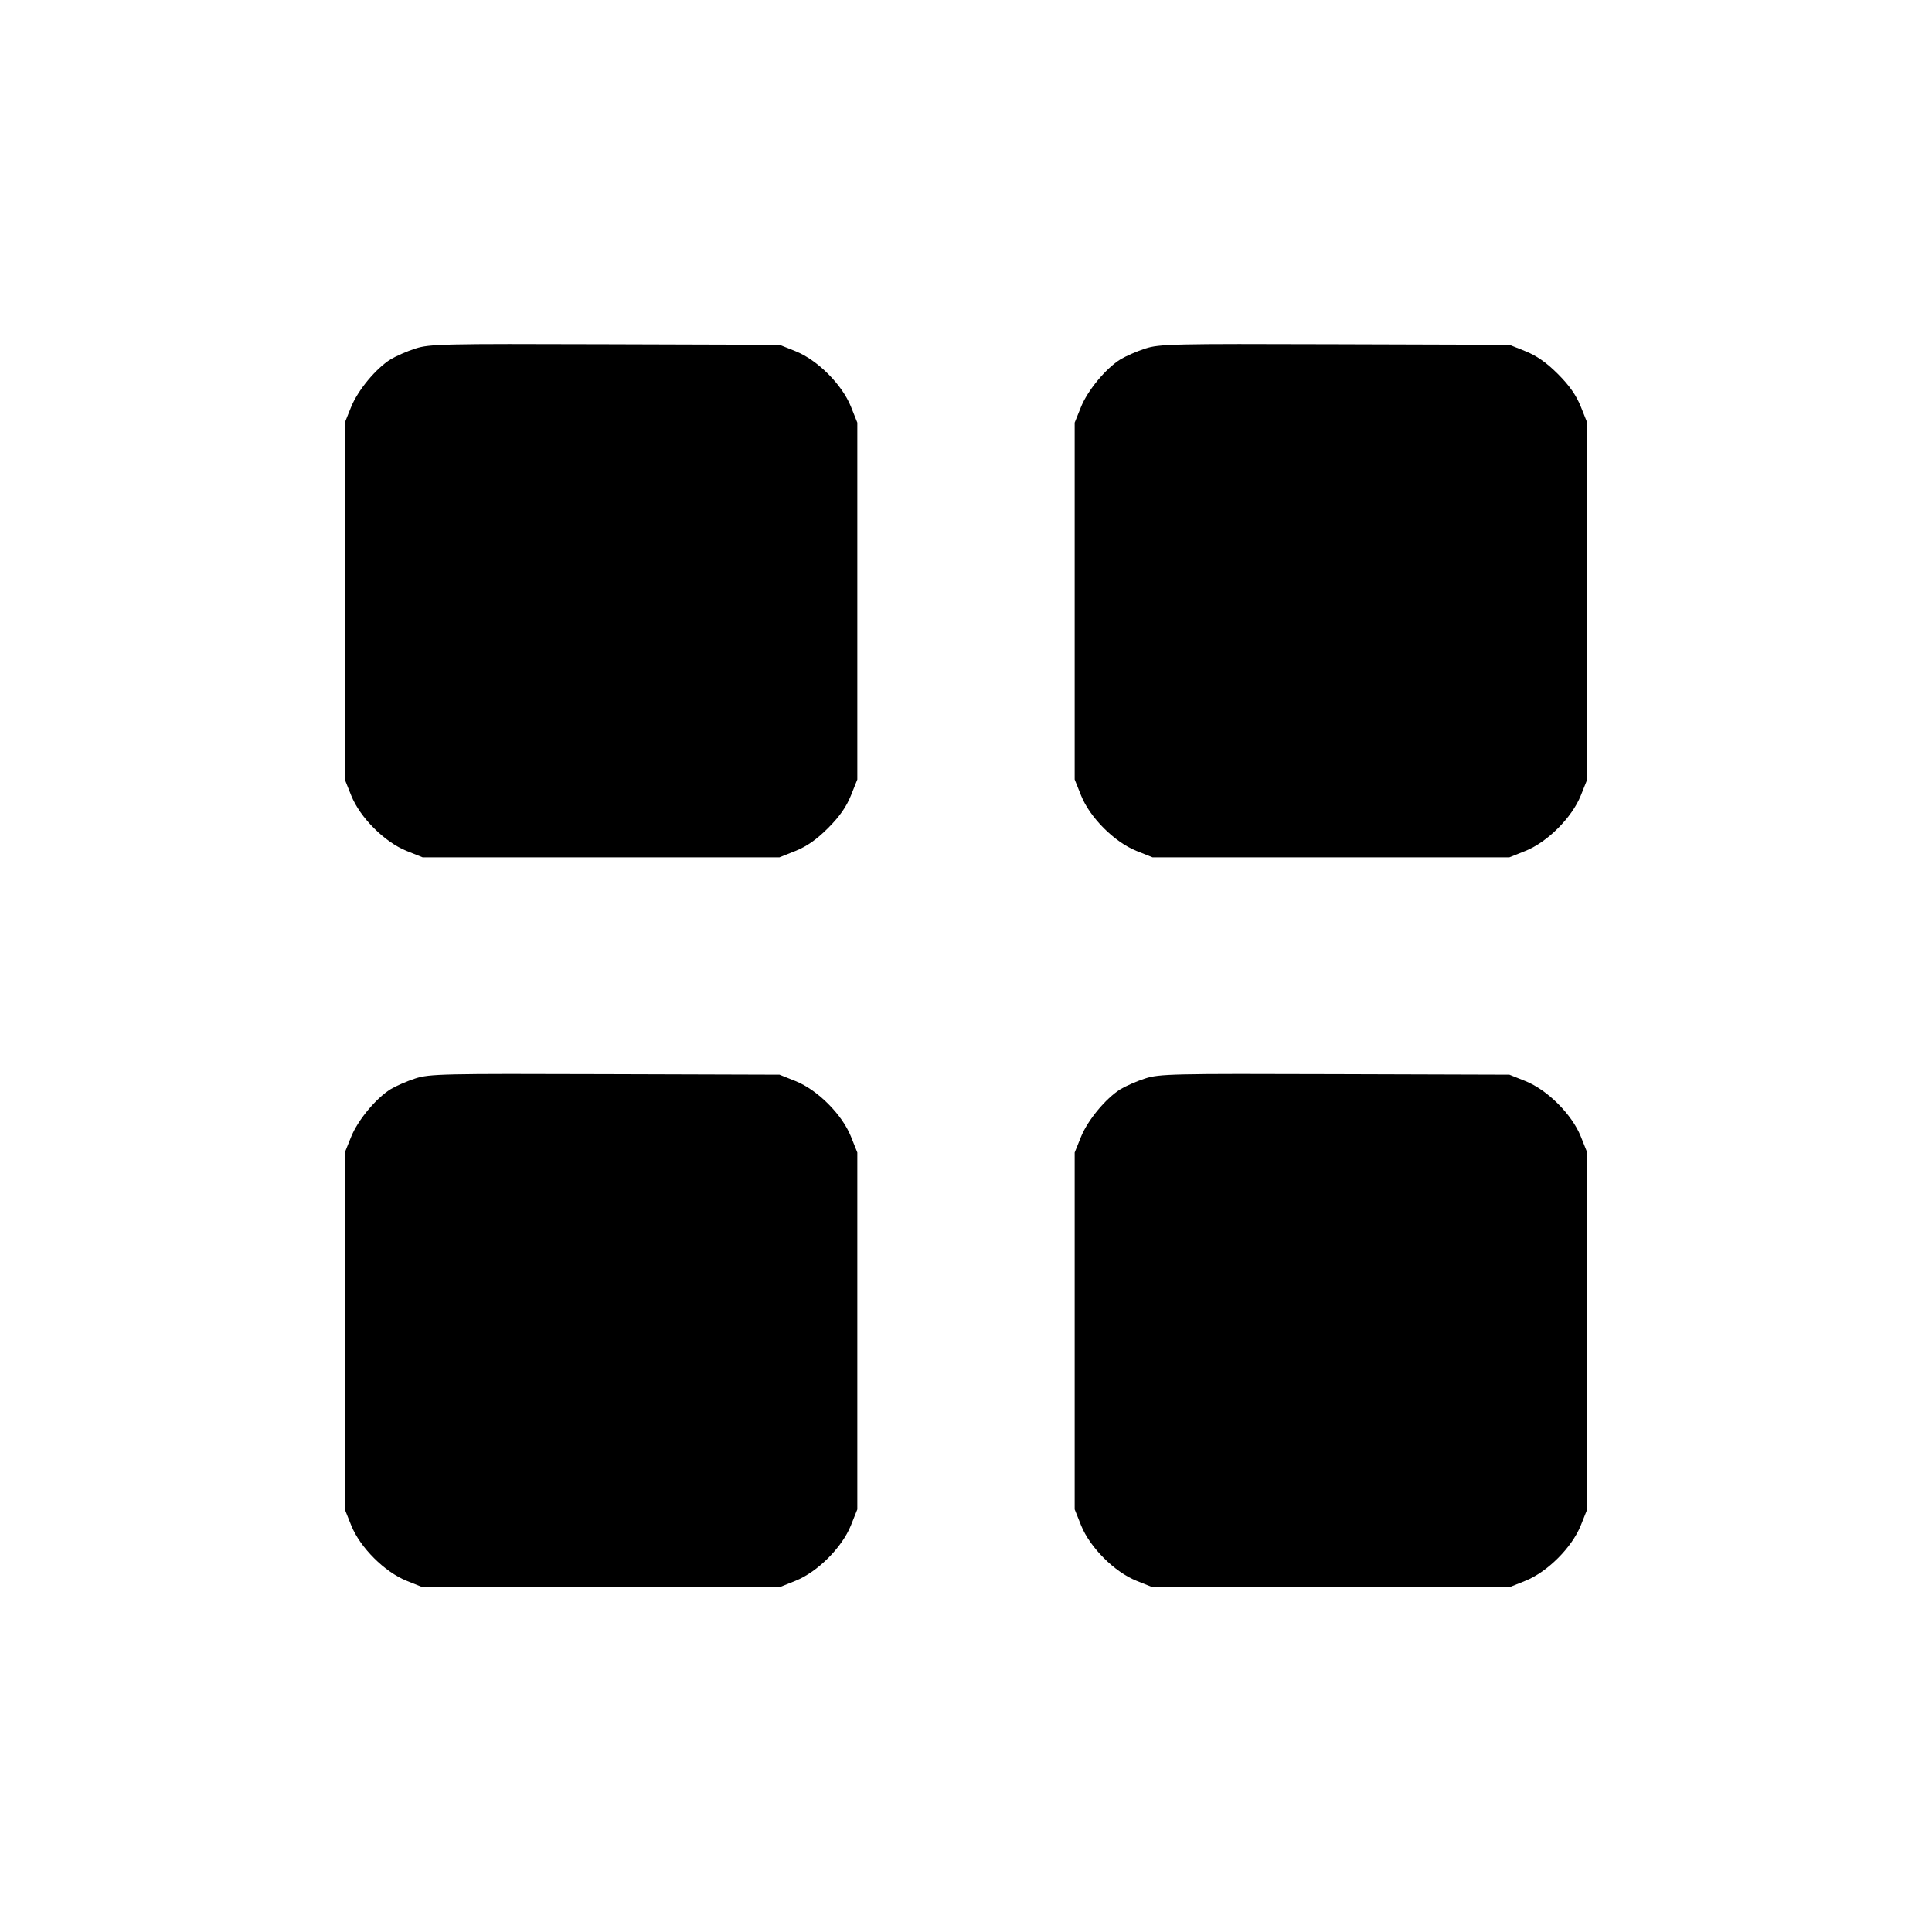
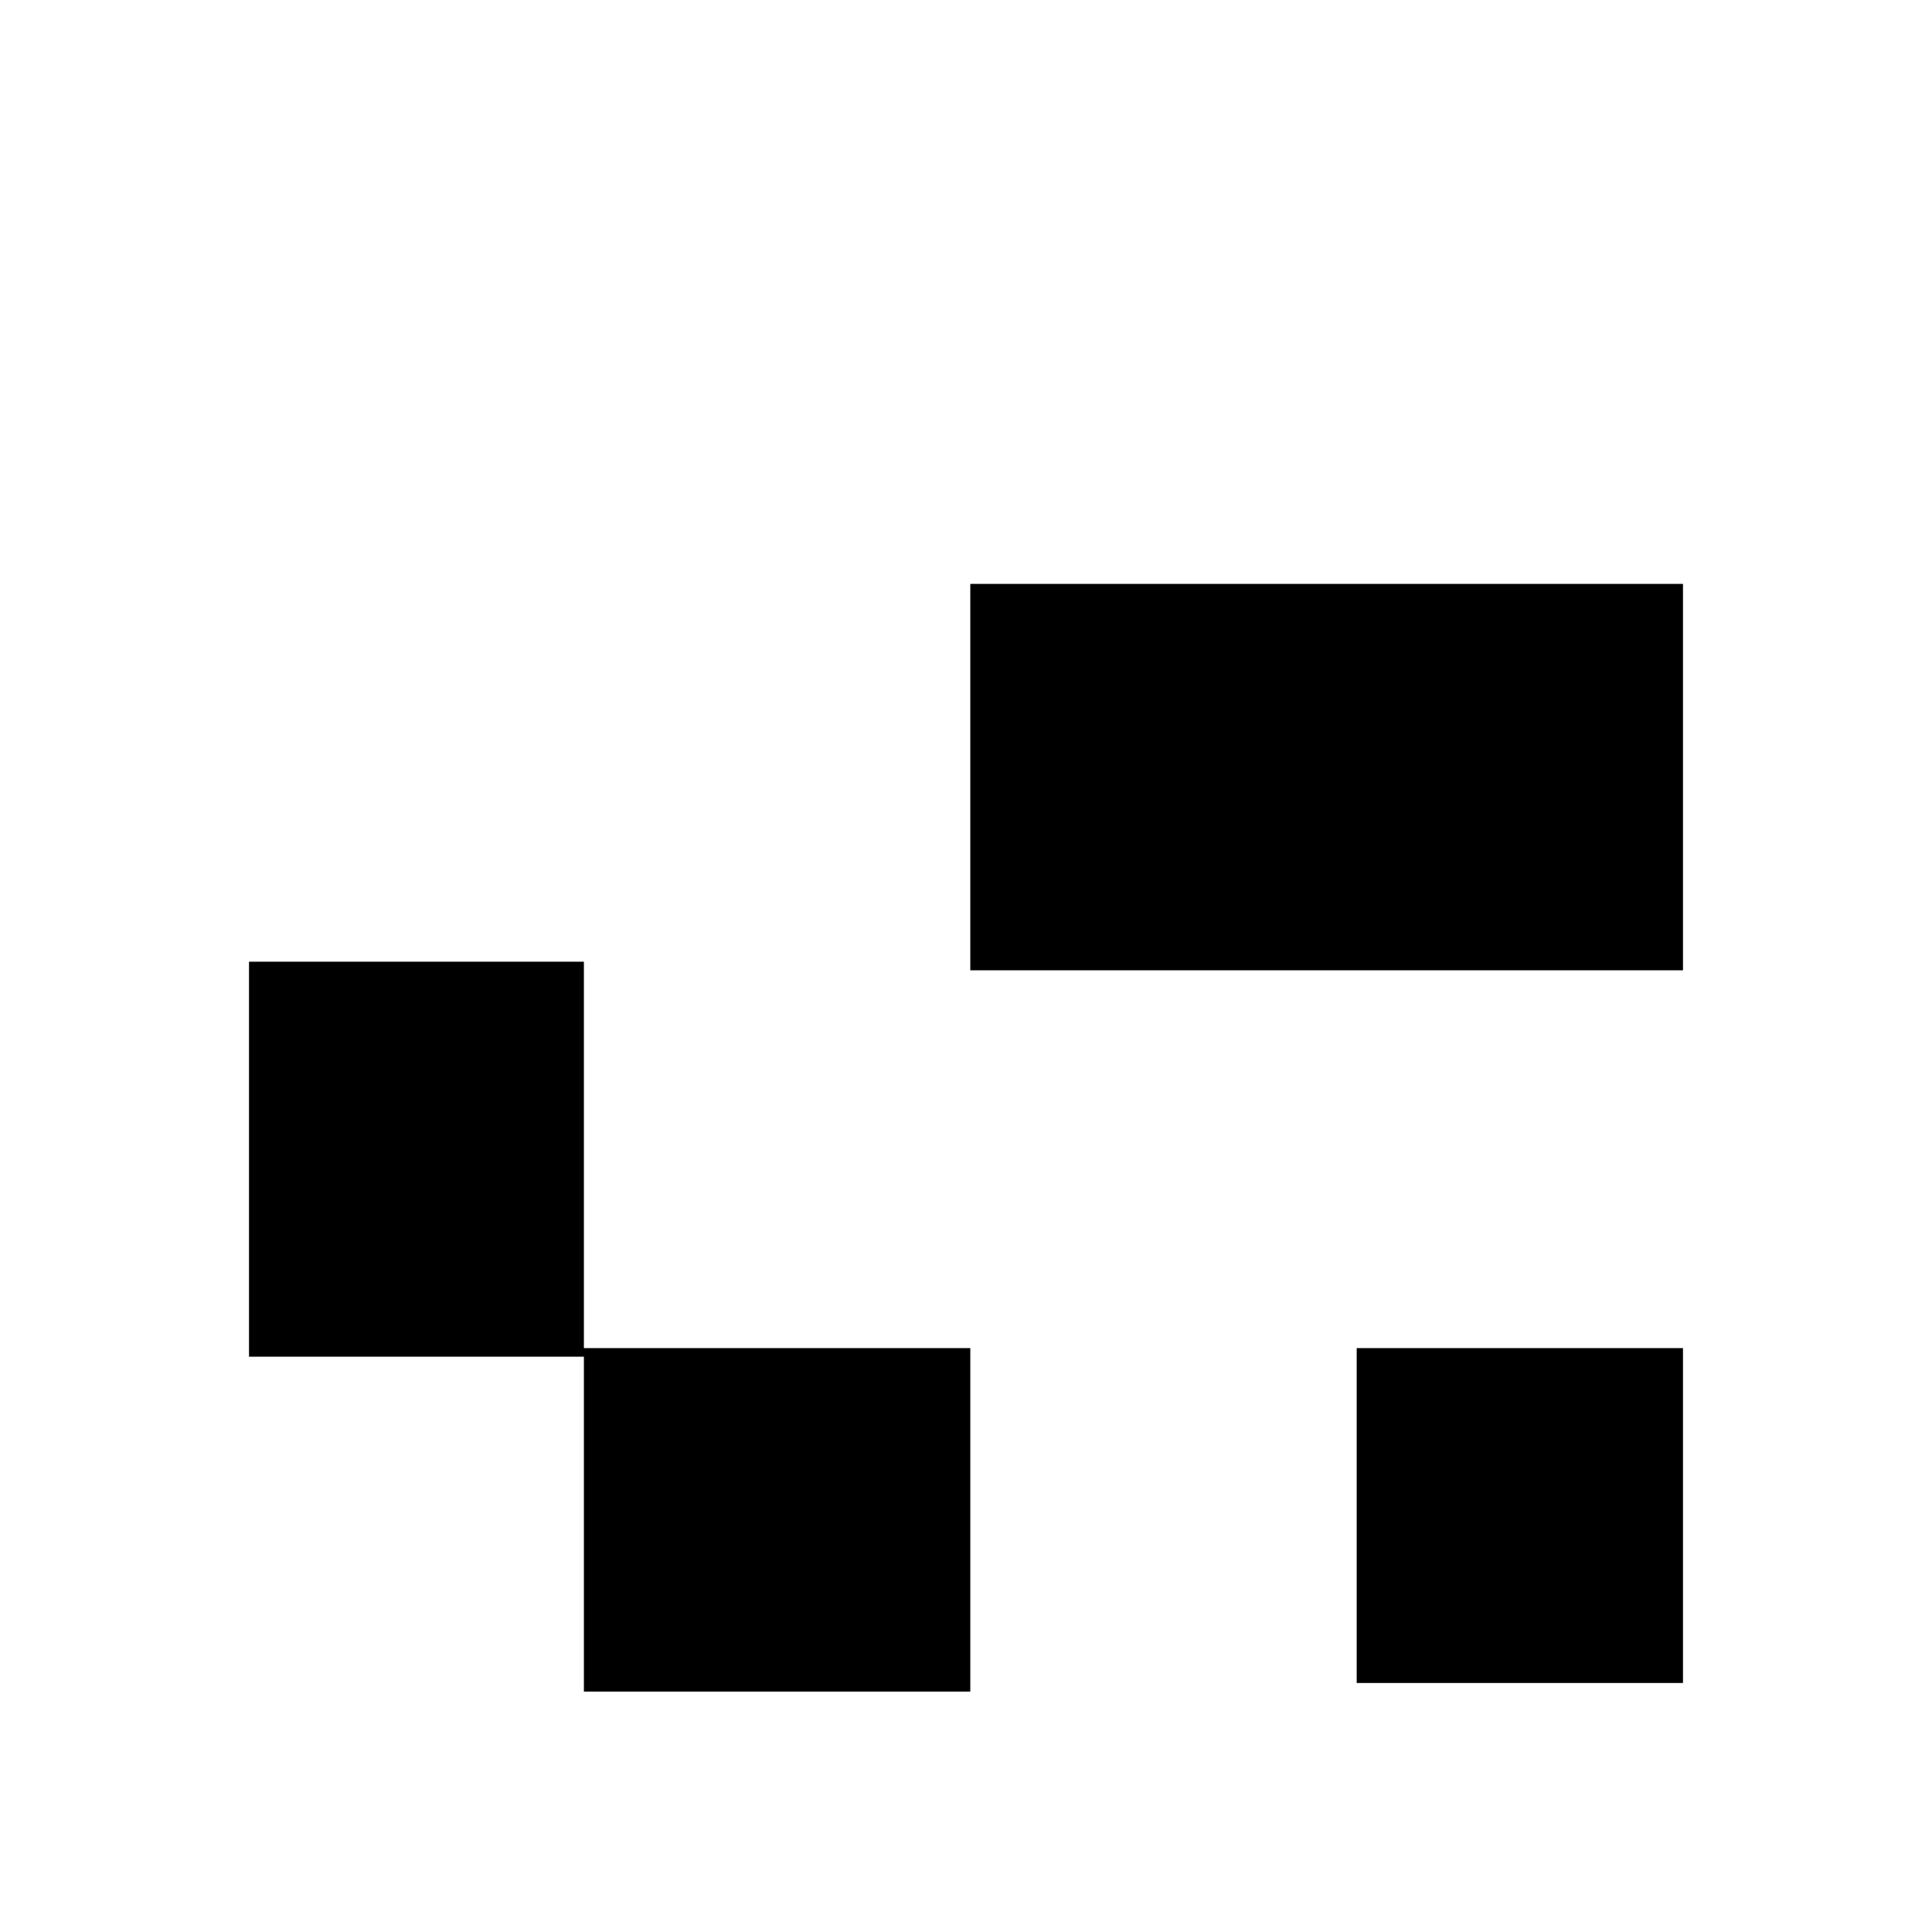
- <svg xmlns="http://www.w3.org/2000/svg" version="1.0" width="720pt" height="720pt" viewBox="0 0 720 720" preserveAspectRatio="xMidYMid meet">
-   <g transform="translate(0,720) scale(0.1,-0.1)" fill="#000000" stroke="none">
-     <path d="M1548 5901 c-31 -10 -72 -28 -92 -40 -55 -34 -123 -116 -148 -179 l-23 -57 0 -665 0 -665 24 -60 c33 -82 124 -173 206 -206 l60 -24 665 0 665 0 60 24 c42 17 78 42 121 85 43 43 68 79 85 121 l24 60 0 665 0 665 -24 60 c-33 82 -124 173 -206 206 l-60 24 -650 2 c-605 2 -654 1 -707 -16z" />
-     <path d="M4268 5901 c-31 -10 -72 -28 -92 -40 -55 -34 -123 -116 -148 -179 l-23 -57 0 -665 0 -665 24 -60 c33 -82 124 -173 206 -206 l60 -24 665 0 665 0 60 24 c82 33 173 124 206 206 l24 60 0 665 0 665 -24 60 c-17 42 -42 78 -85 121 -43 43 -79 68 -121 85 l-60 24 -650 2 c-605 2 -654 1 -707 -16z" />
-     <path d="M1548 3181 c-31 -10 -72 -28 -92 -40 -55 -34 -123 -116 -148 -179 l-23 -57 0 -665 0 -665 24 -60 c33 -82 124 -173 206 -206 l60 -24 665 0 665 0 60 24 c82 33 173 124 206 206 l24 60 0 665 0 665 -24 60 c-33 82 -124 173 -206 206 l-60 24 -650 2 c-605 2 -654 1 -707 -16z" />
-     <path d="M4268 3181 c-31 -10 -72 -28 -92 -40 -55 -34 -123 -116 -148 -179 l-23 -57 0 -665 0 -665 24 -60 c33 -82 124 -173 206 -206 l60 -24 665 0 665 0 60 24 c82 33 173 124 206 206 l24 60 0 665 0 665 -24 60 c-33 82 -124 173 -206 206 l-60 24 -650 2 c-605 2 -654 1 -707 -16z" />
+ <svg xmlns="http://www.w3.org/2000/svg" version="1.0" width="225pt" height="225pt" viewBox="0 0 225 225" preserveAspectRatio="xMidYMid meet">
+   <g transform="translate(0,225) scale(0.1,-0.1)" fill="#000000" stroke="none">
+     <path d="M1130 1345 l0 -225 415 0 415 0 0 225 0 225 -415 0 -415 0 0 -225z" />
+     <path d="M290 900 l0 -230 195 0 195 0 0 -195 0 -195 225 0 225 0 0 200 0 200 -225 0 -225 0 0 225 0 225 -195 0 -195 0 0 -230z" />
+     <path d="M1580 485 l0 -195 190 0 190 0 0 195 0 195 -190 0 -190 0 0 -195z" />
  </g>
</svg>
